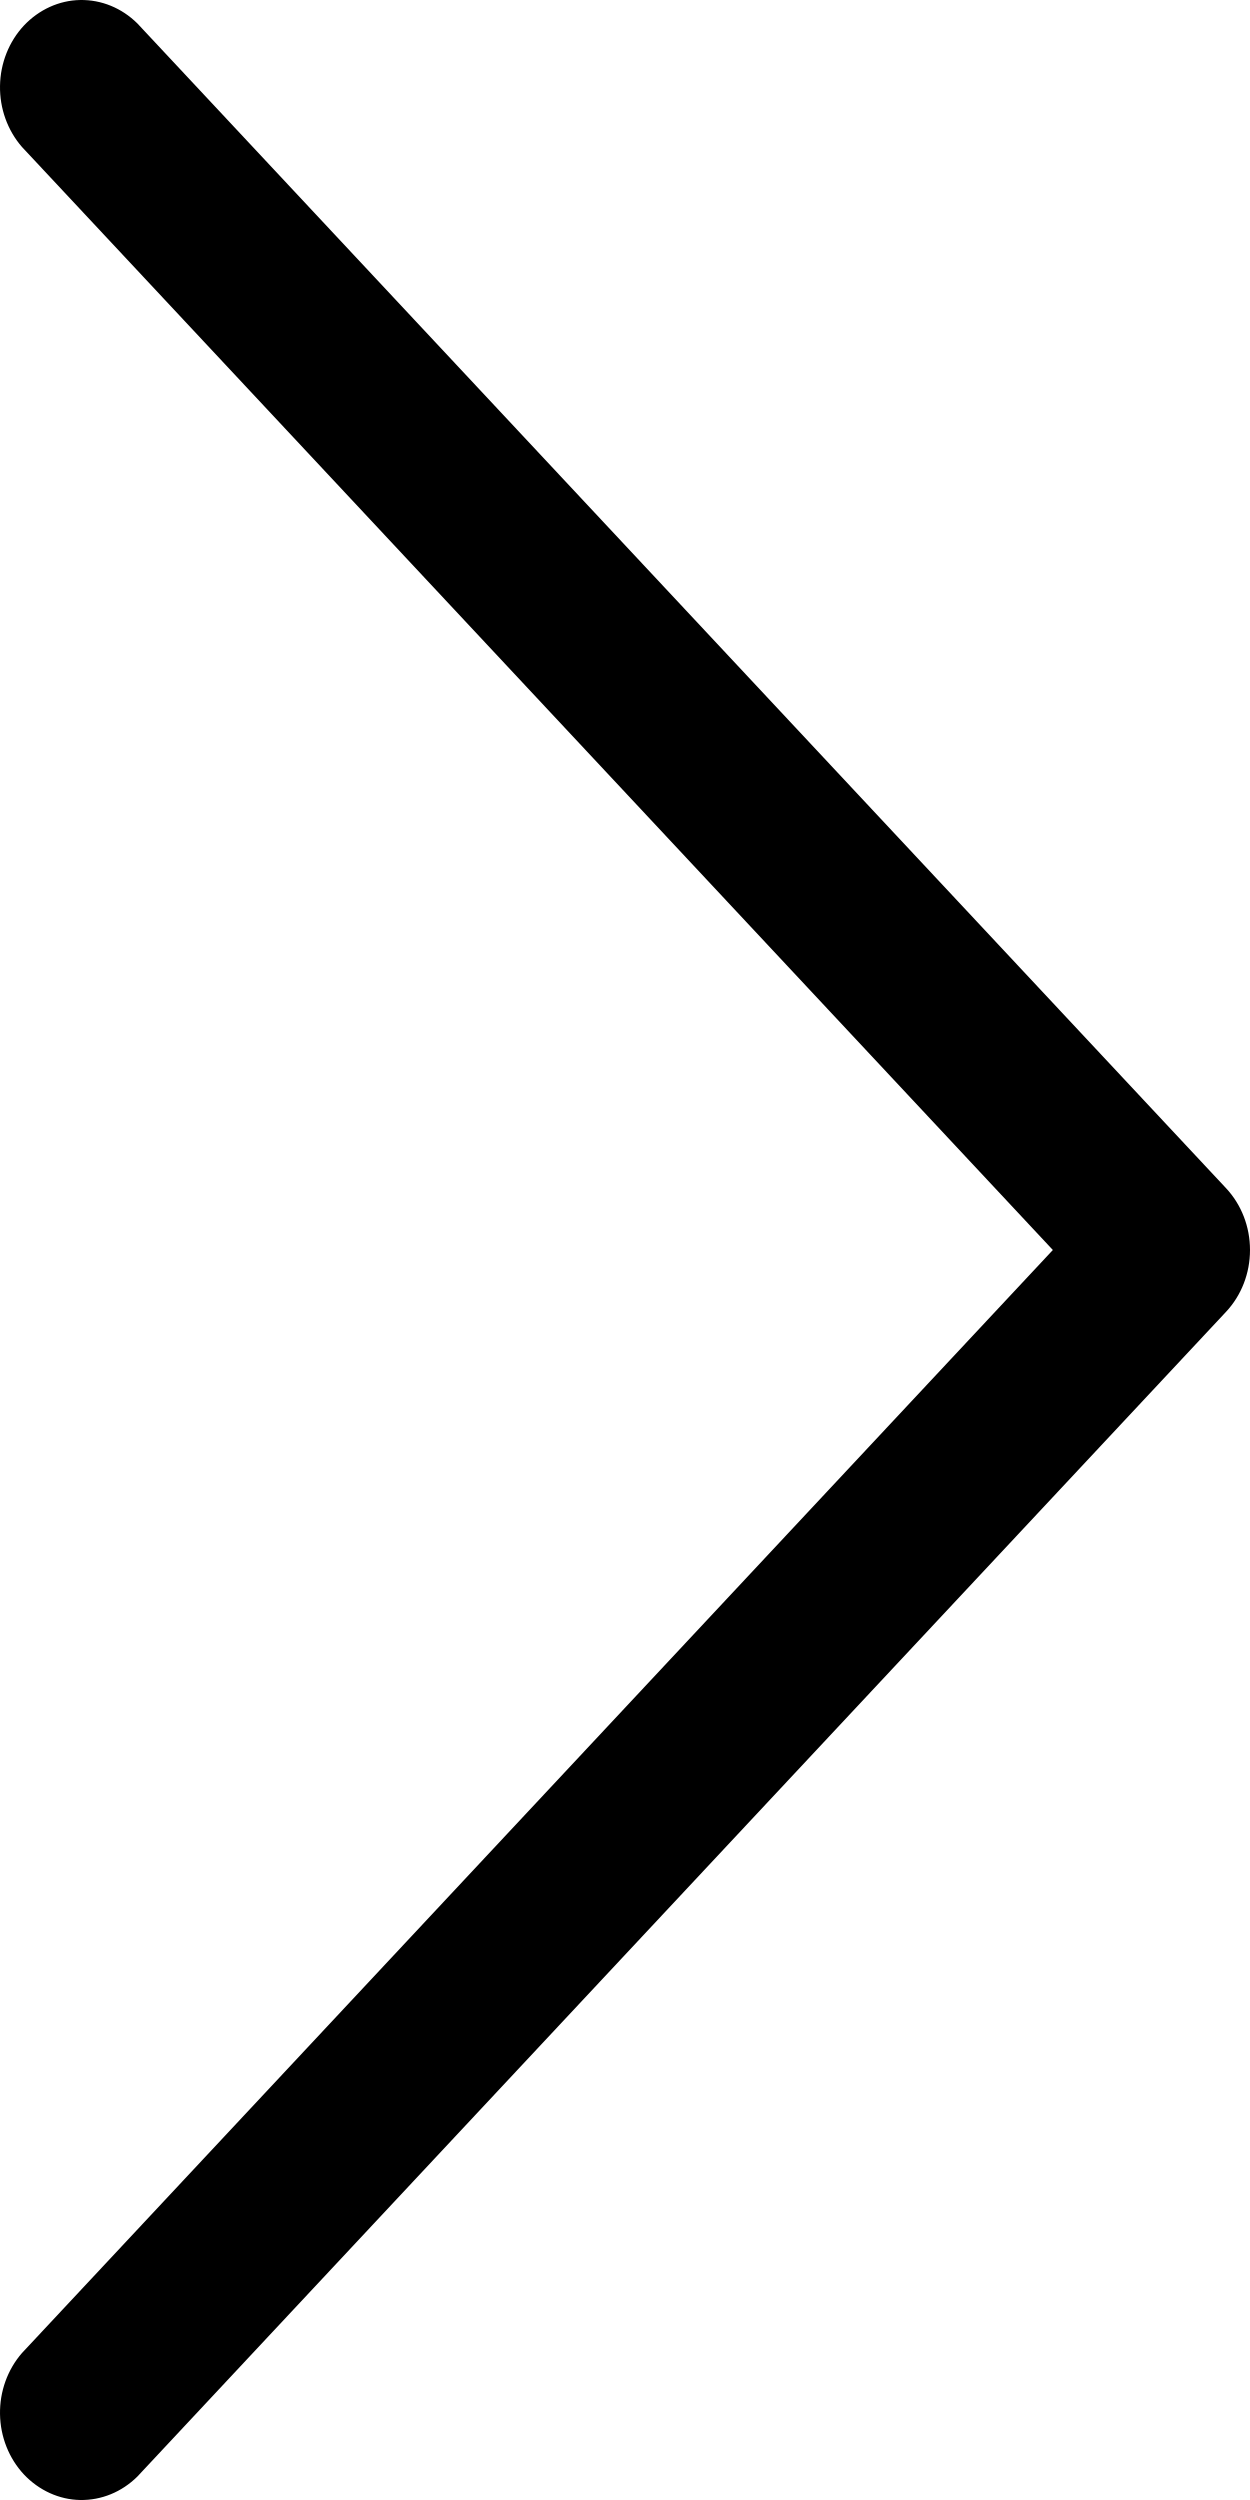
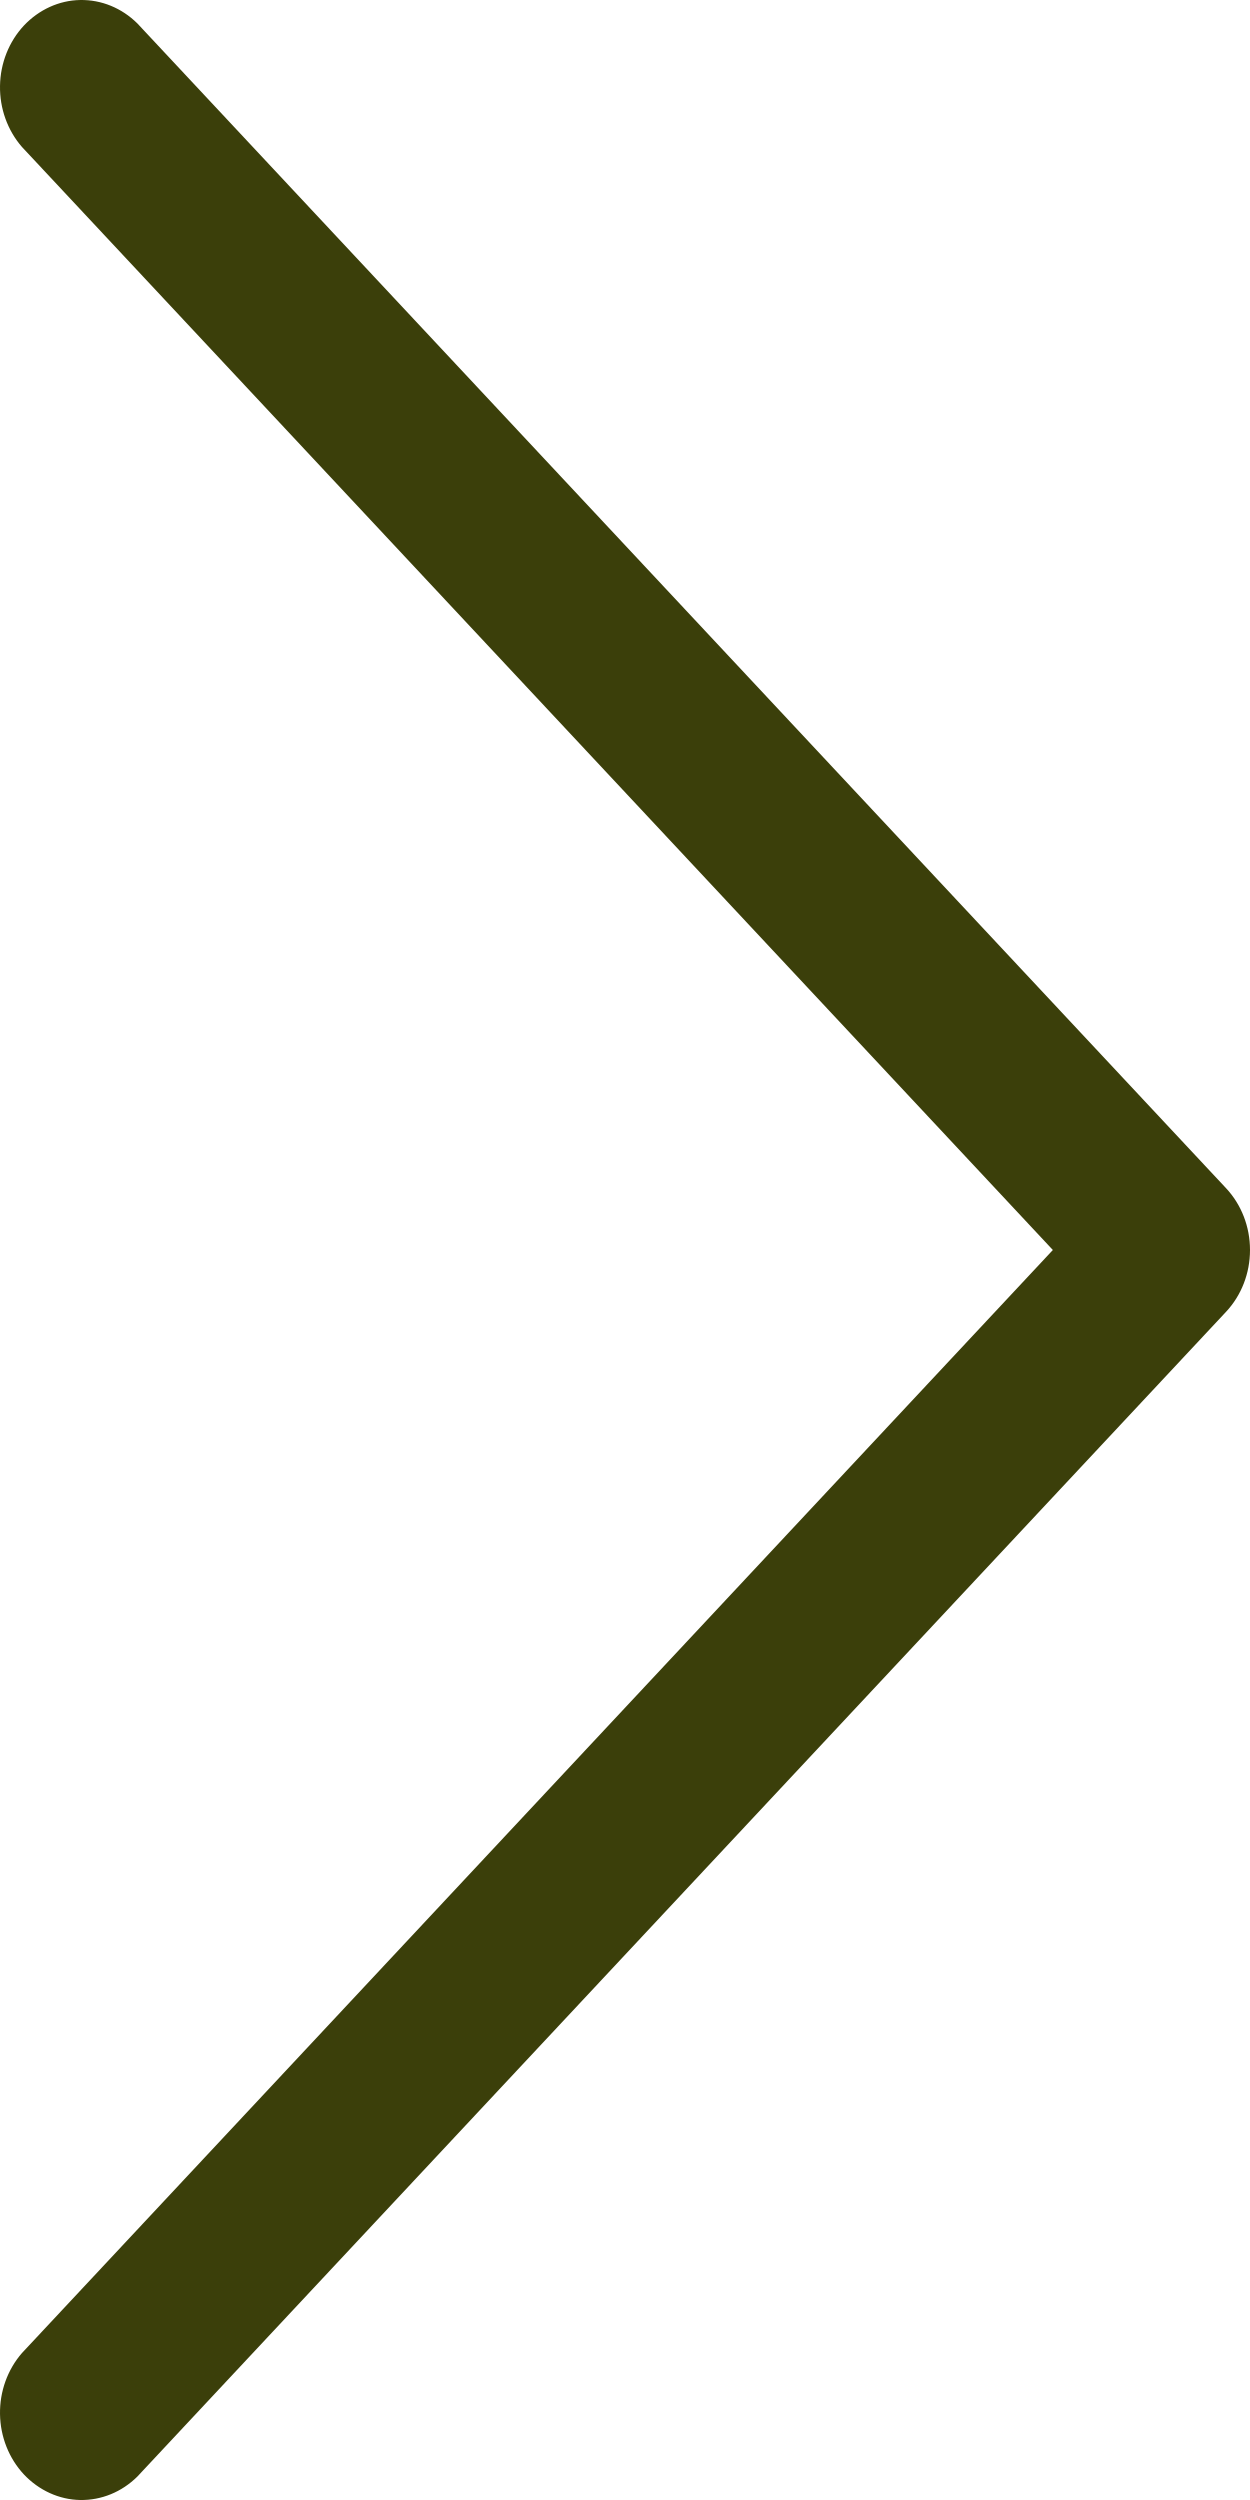
<svg xmlns="http://www.w3.org/2000/svg" preserveAspectRatio="none" overflow="visible" style="display: block;" width="7" height="14" viewBox="0 0 7 14" fill="none">
  <g id="icon-caret-right">
-     <path id="Vector" d="M6.866 7.346L0.769 13.869C0.682 13.955 0.568 14.002 0.449 14C0.331 13.998 0.218 13.946 0.134 13.857C0.05 13.767 0.002 13.646 7.12436e-05 13.519C-0.002 13.393 0.042 13.27 0.123 13.177L5.896 7L0.123 0.823C0.042 0.73 -0.002 0.607 7.12436e-05 0.481C0.002 0.354 0.05 0.233 0.134 0.143C0.218 0.054 0.331 0.002 0.449 7.62193e-05C0.568 -0.002 0.682 0.045 0.769 0.131L6.866 6.654C6.952 6.746 7 6.87 7 7C7 7.13 6.952 7.254 6.866 7.346Z" fill="black" />
+     <path id="Vector" d="M6.866 7.346L0.769 13.869C0.682 13.955 0.568 14.002 0.449 14C0.331 13.998 0.218 13.946 0.134 13.857C0.05 13.767 0.002 13.646 7.12436e-05 13.519C-0.002 13.393 0.042 13.27 0.123 13.177L5.896 7L0.123 0.823C0.042 0.73 -0.002 0.607 7.12436e-05 0.481C0.002 0.354 0.05 0.233 0.134 0.143C0.218 0.054 0.331 0.002 0.449 7.62193e-05C0.568 -0.002 0.682 0.045 0.769 0.131L6.866 6.654C6.952 6.746 7 6.87 7 7C7 7.13 6.952 7.254 6.866 7.346Z" fill="#3B3F0A" />
  </g>
</svg>
